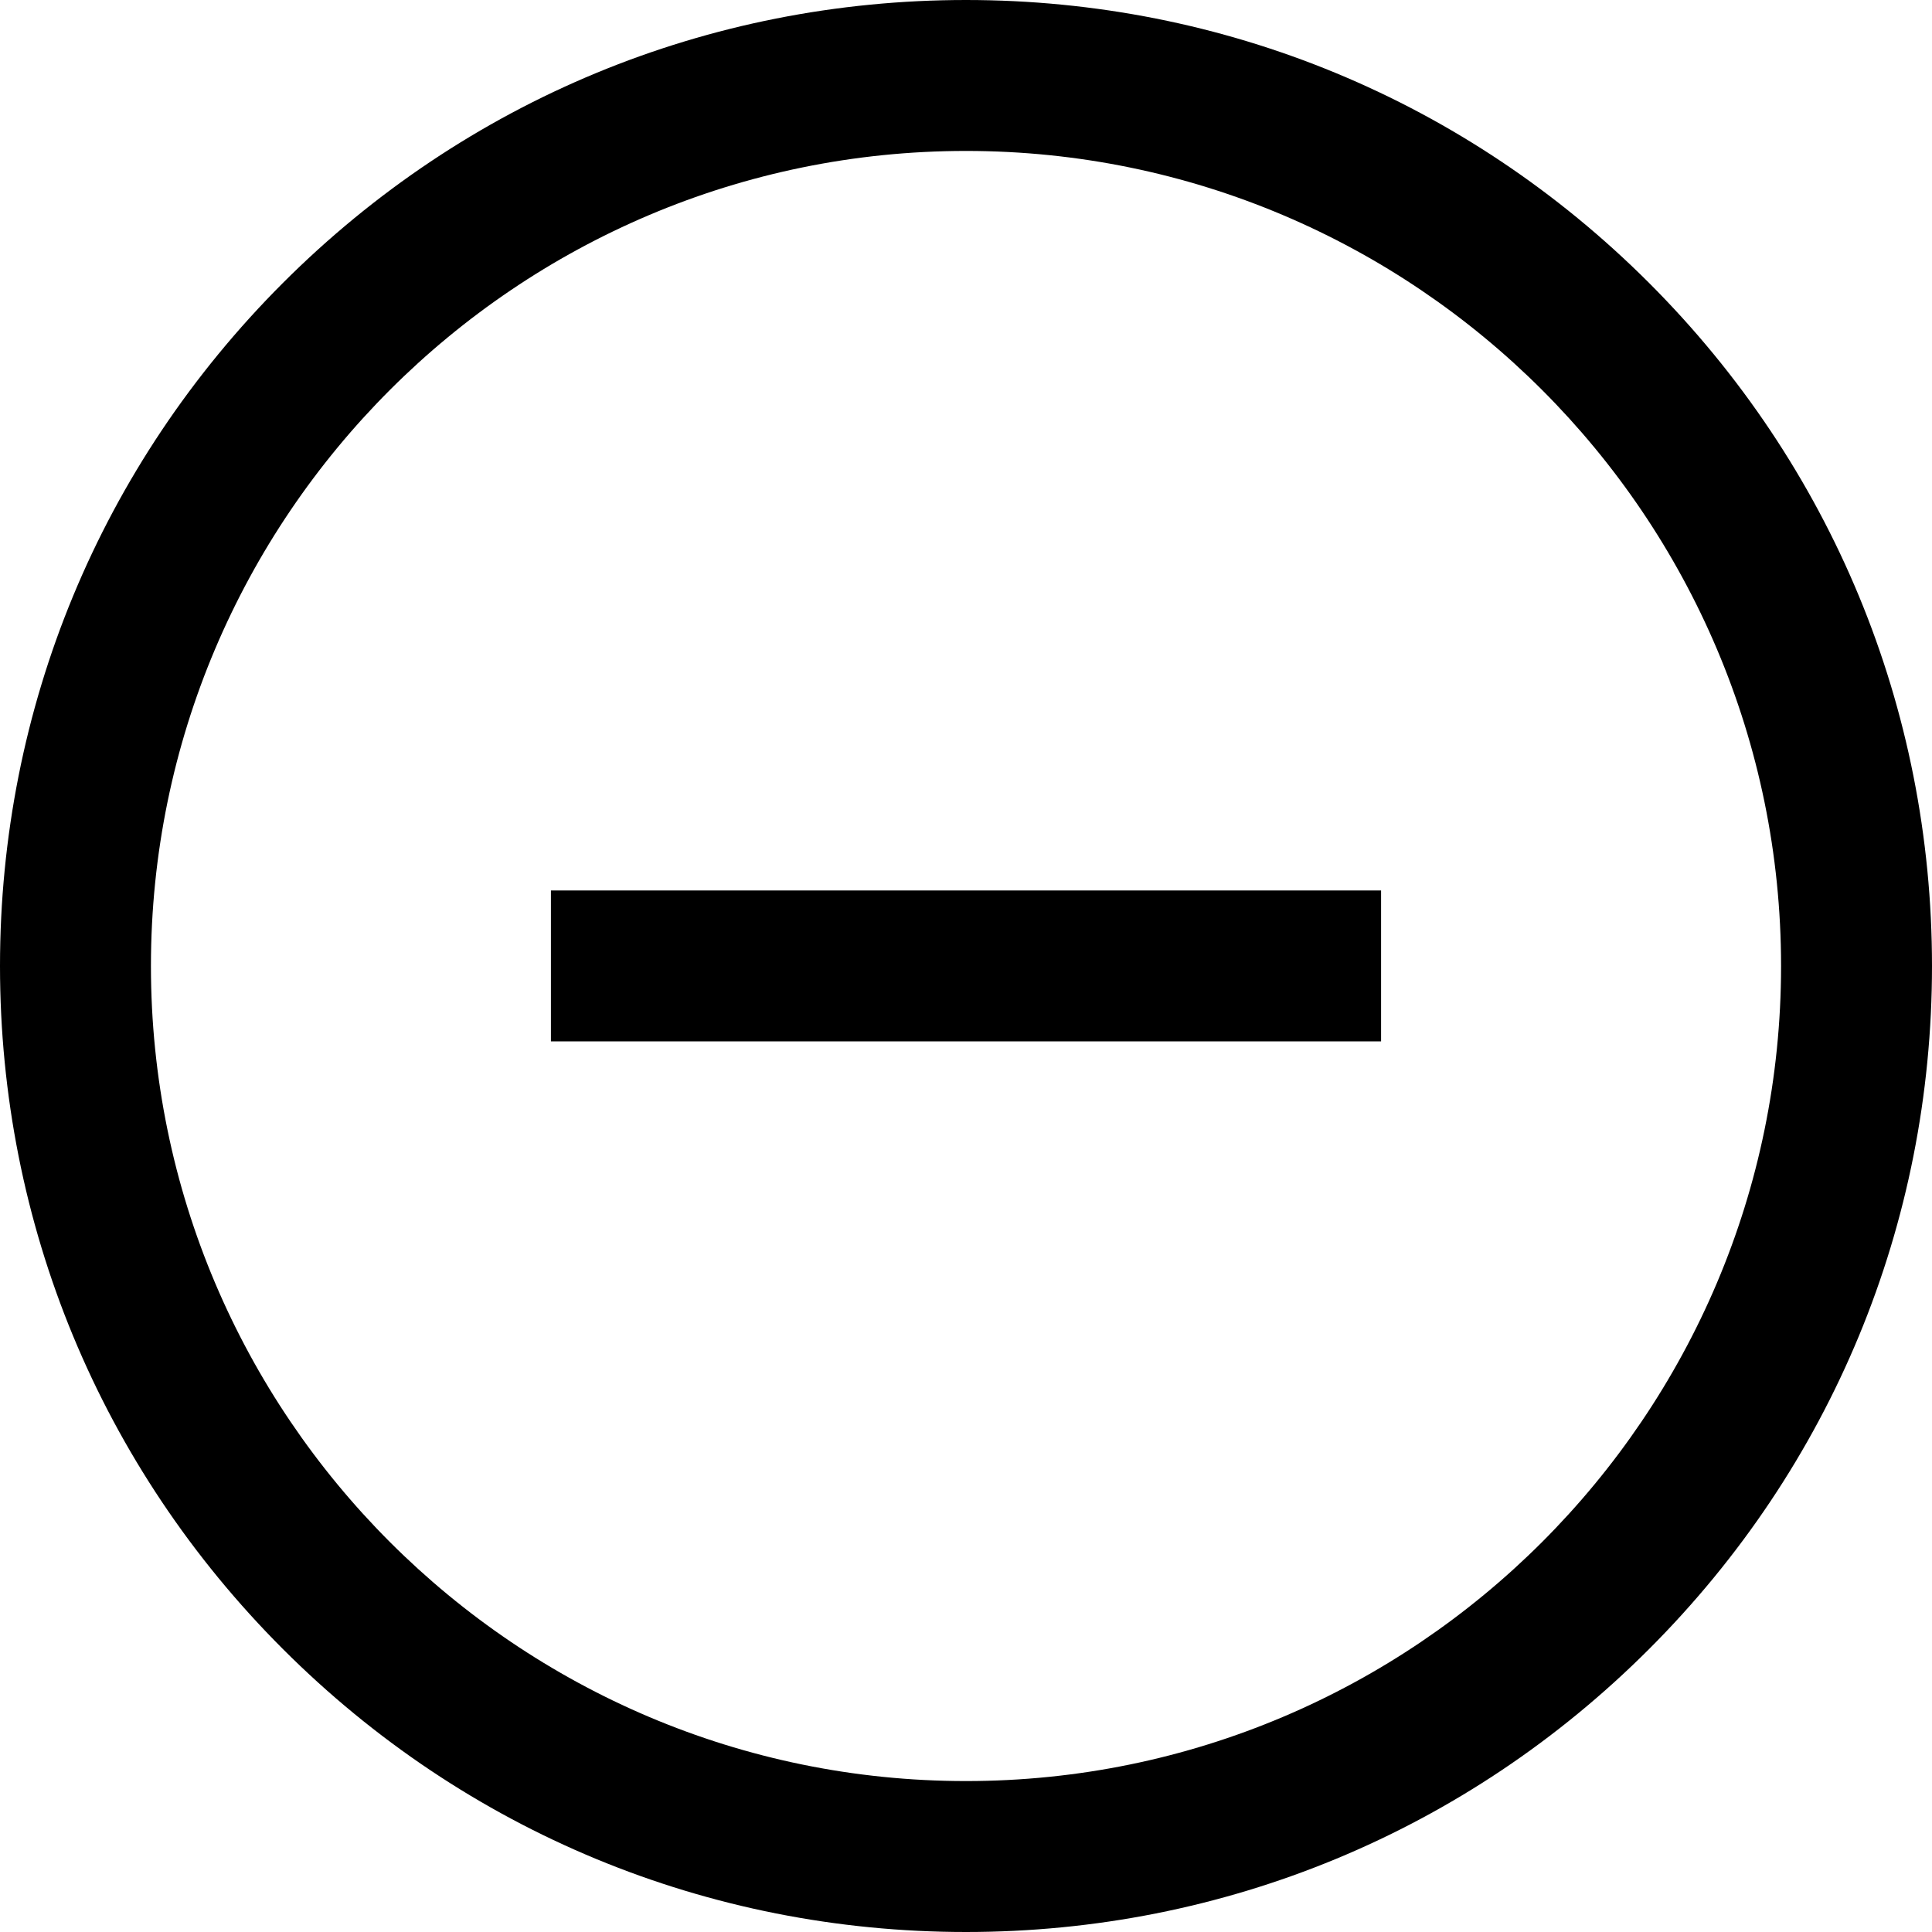
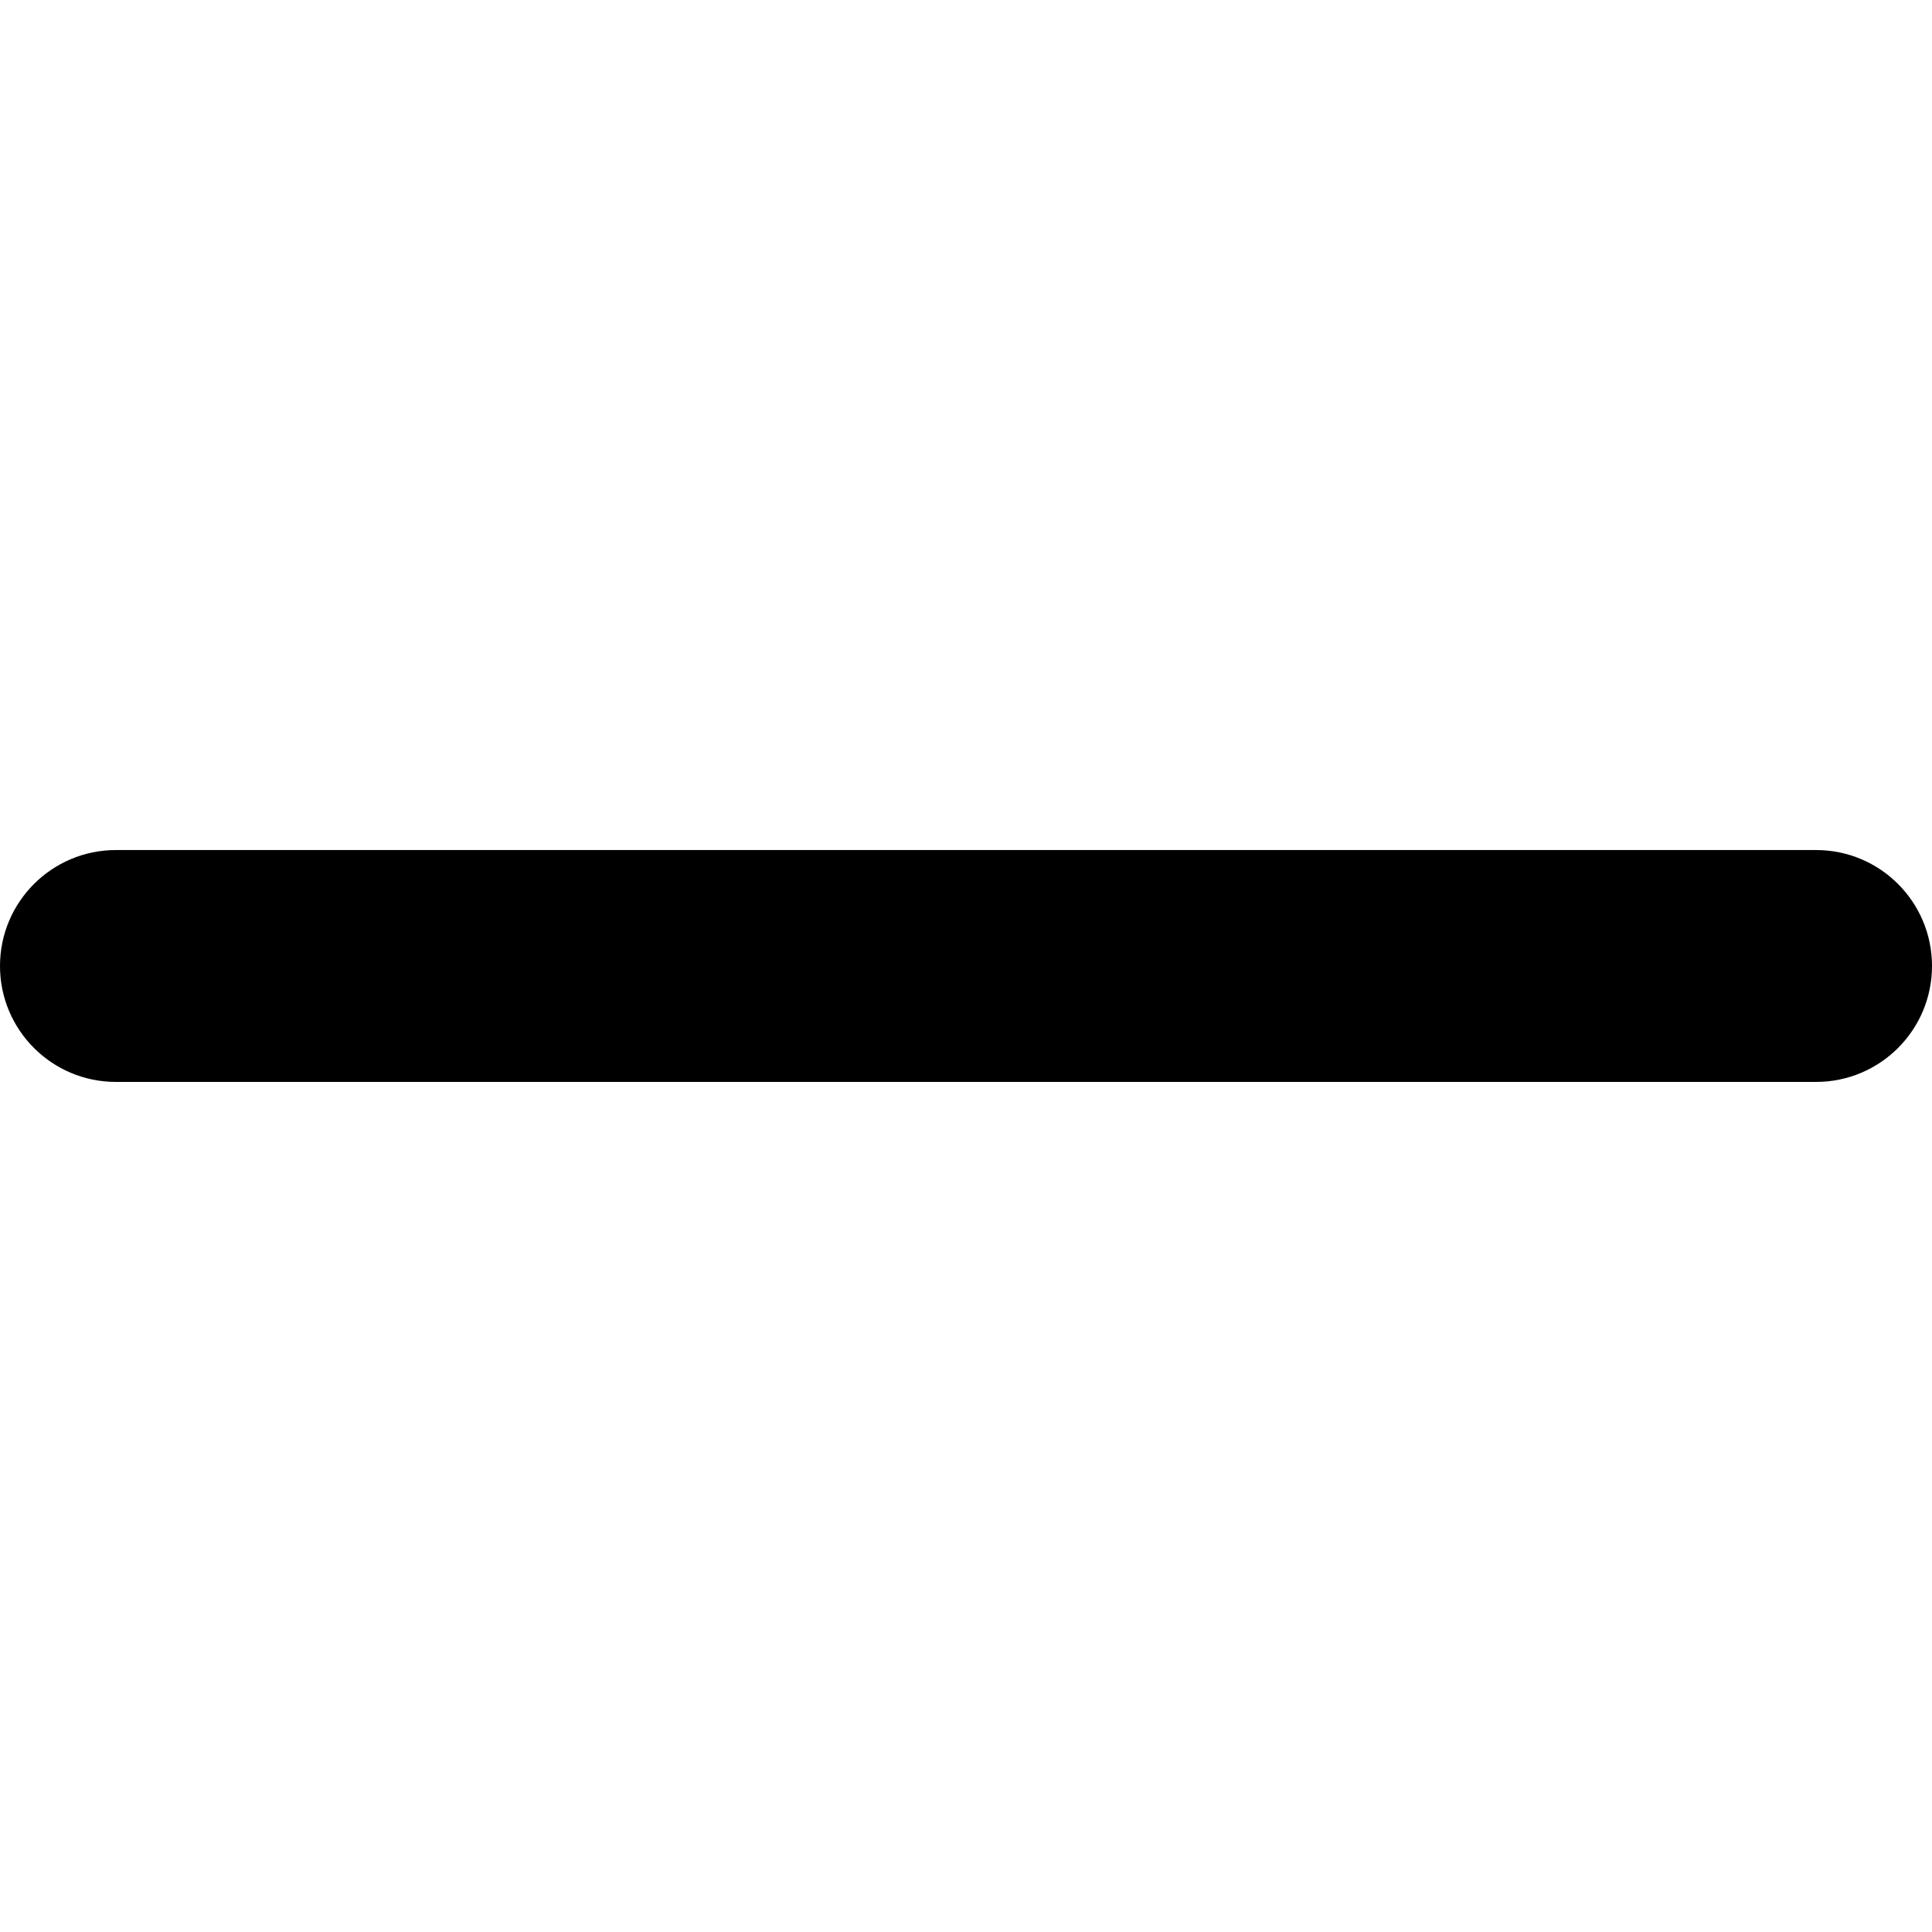
- <svg xmlns="http://www.w3.org/2000/svg" height="512pt" viewBox="0 0 512 512" width="512pt">
-   <path d="m256 512c-68.379 0-132.668-26.629-181.02-74.98-48.352-48.352-74.98-112.641-74.98-181.02s26.629-132.668 74.98-181.02c48.352-48.352 112.641-74.98 181.02-74.98s132.668 26.629 181.02 74.98c48.352 48.352 74.98 112.641 74.98 181.02s-26.629 132.668-74.98 181.02c-48.352 48.352-112.641 74.98-181.02 74.98zm0-472c-119.102 0-216 96.898-216 216s96.898 216 216 216 216-96.898 216-216-96.898-216-216-216zm110 195.98h-220v40h220zm0 0" />
+ <svg xmlns="http://www.w3.org/2000/svg" version="1.1" id="Capa_1" x="0px" y="0px" width="121.805px" height="121.804px" viewBox="0 0 121.805 121.804" style="enable-background:new 0 0 121.805 121.804;" xml:space="preserve">
+   <g>
+     <g>
+       <path d="M7.308,68.211h107.188c4.037,0,7.309-3.272,7.309-7.31c0-4.037-3.271-7.309-7.309-7.309H7.308    C3.272,53.593,0,56.865,0,60.902C0,64.939,3.272,68.211,7.308,68.211z" />
+     </g>
+   </g>
+   <g>
+ </g>
+   <g>
+ </g>
+   <g>
+ </g>
+   <g>
+ </g>
+   <g>
+ </g>
+   <g>
+ </g>
+   <g>
+ </g>
+   <g>
+ </g>
+   <g>
+ </g>
+   <g>
+ </g>
+   <g>
+ </g>
+   <g>
+ </g>
+   <g>
+ </g>
+   <g>
+ </g>
+   <g>
+ </g>
</svg>
